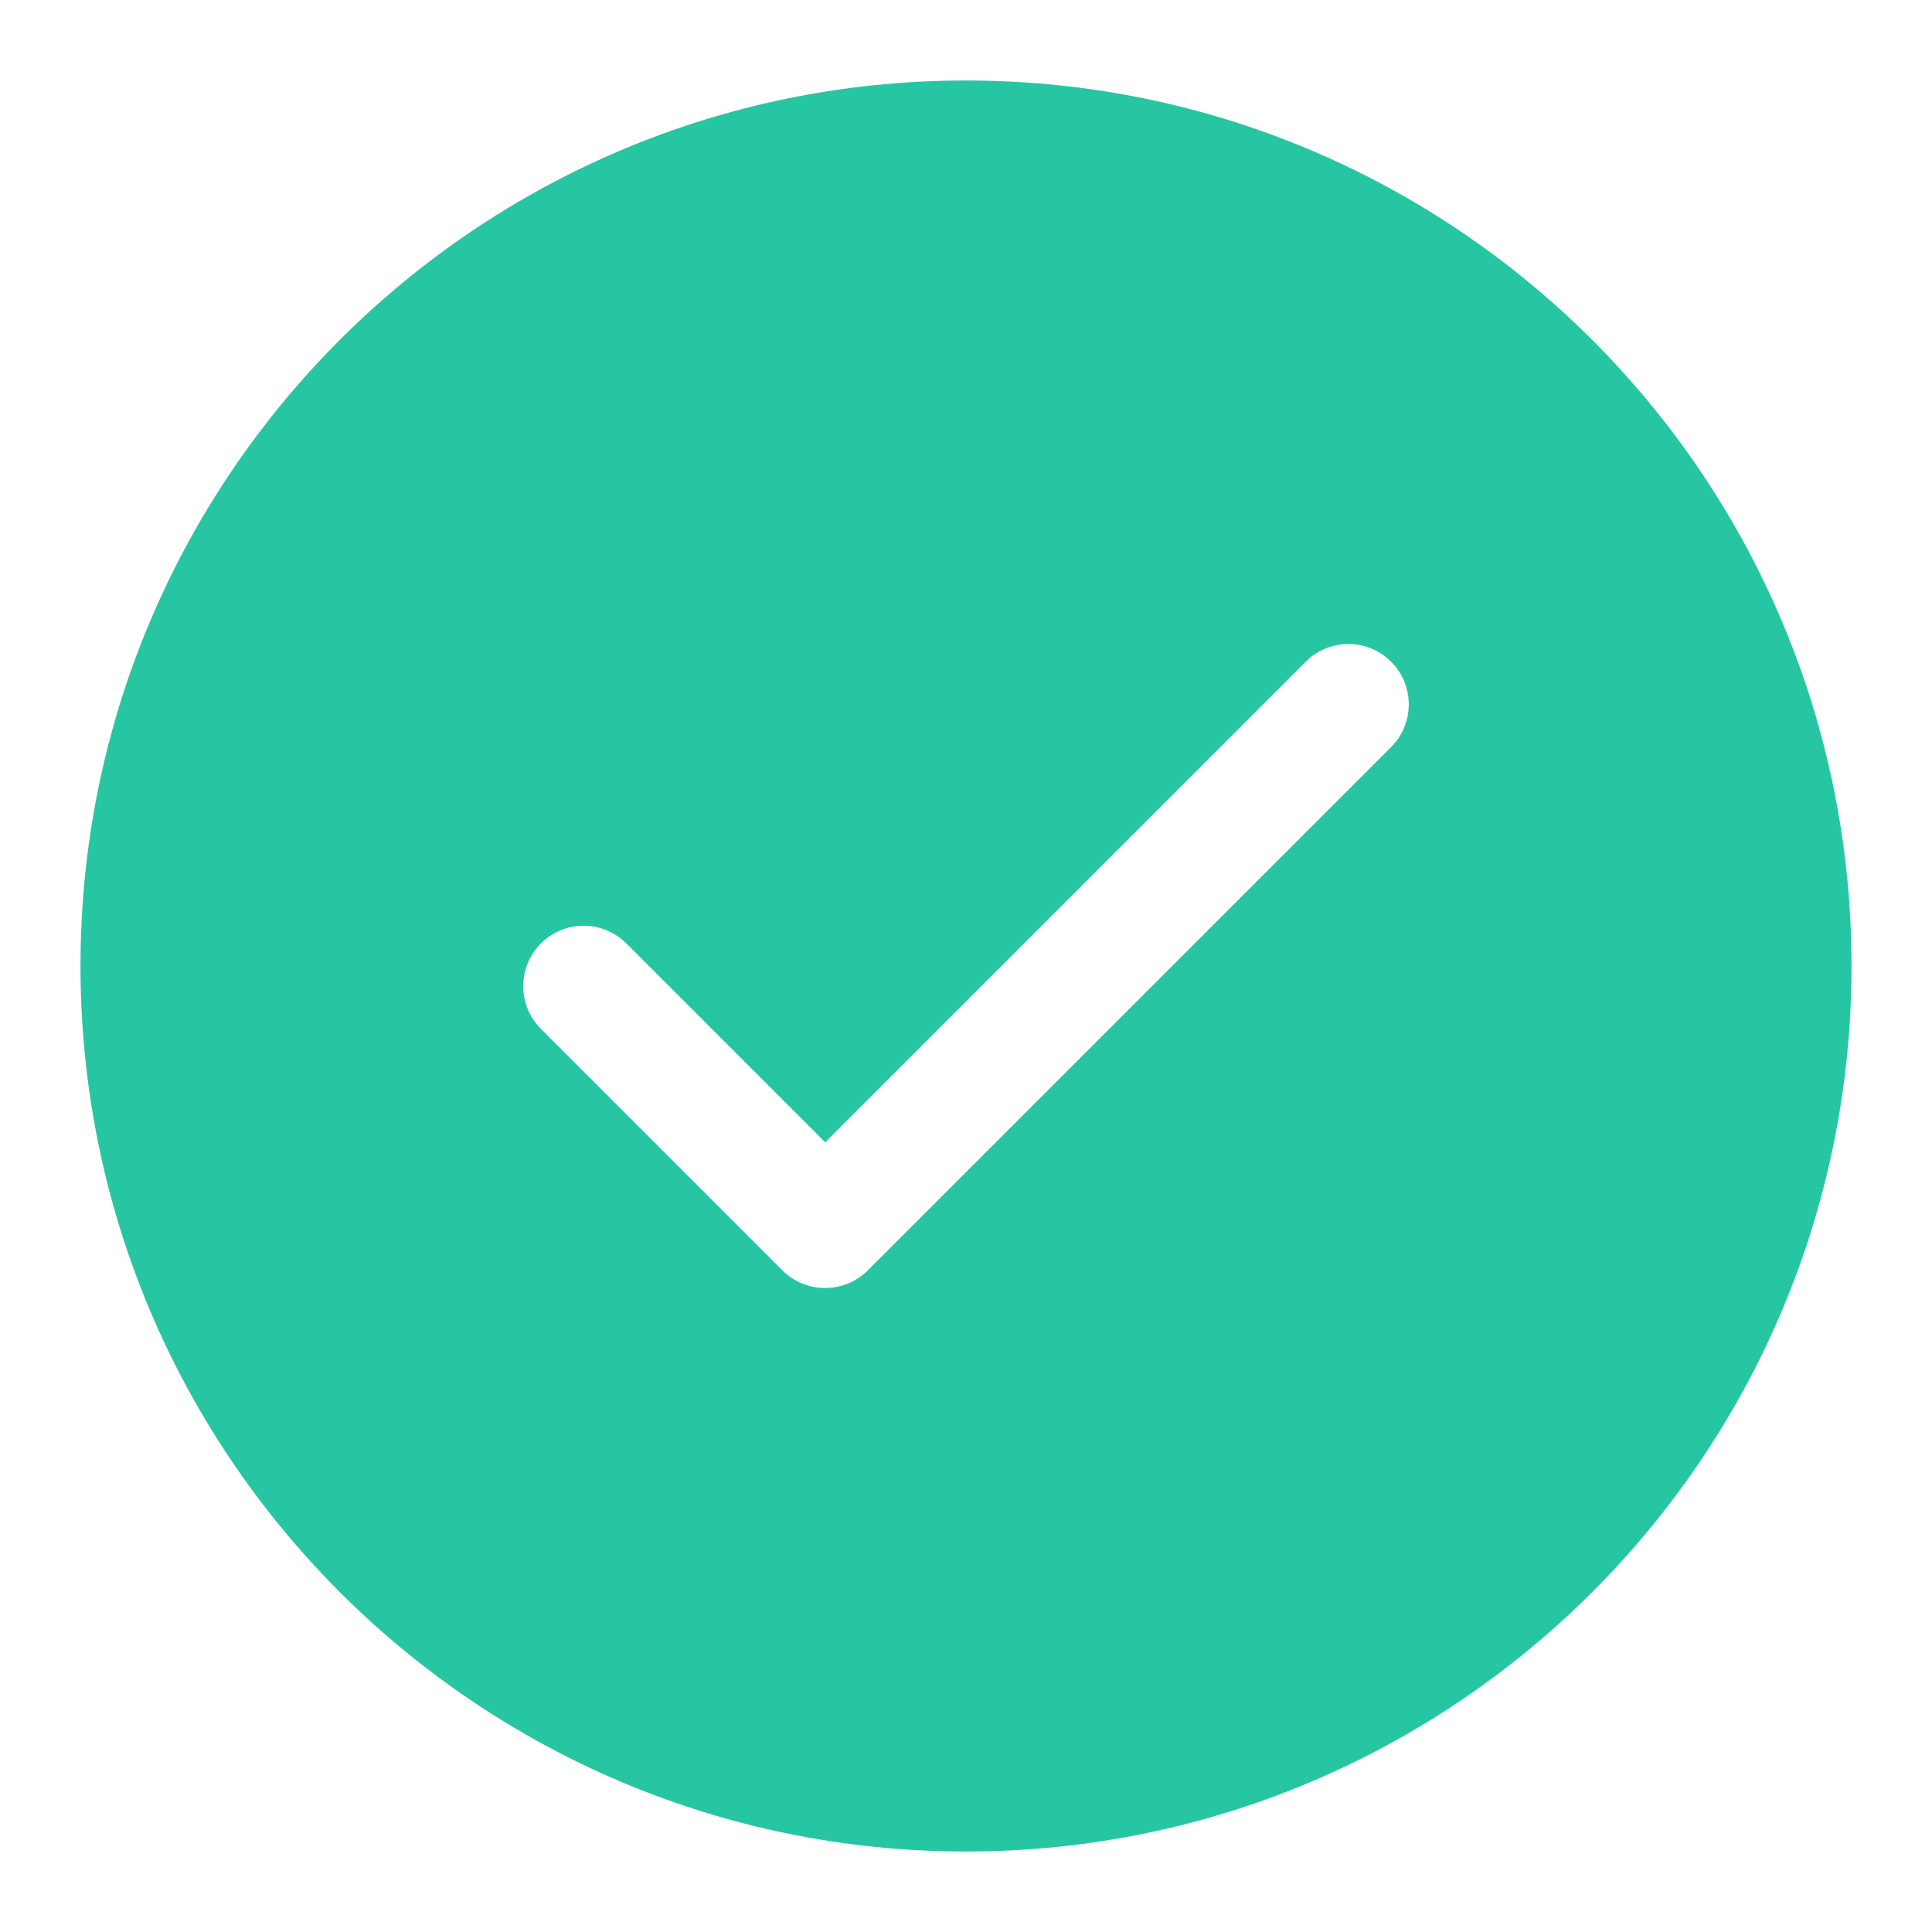
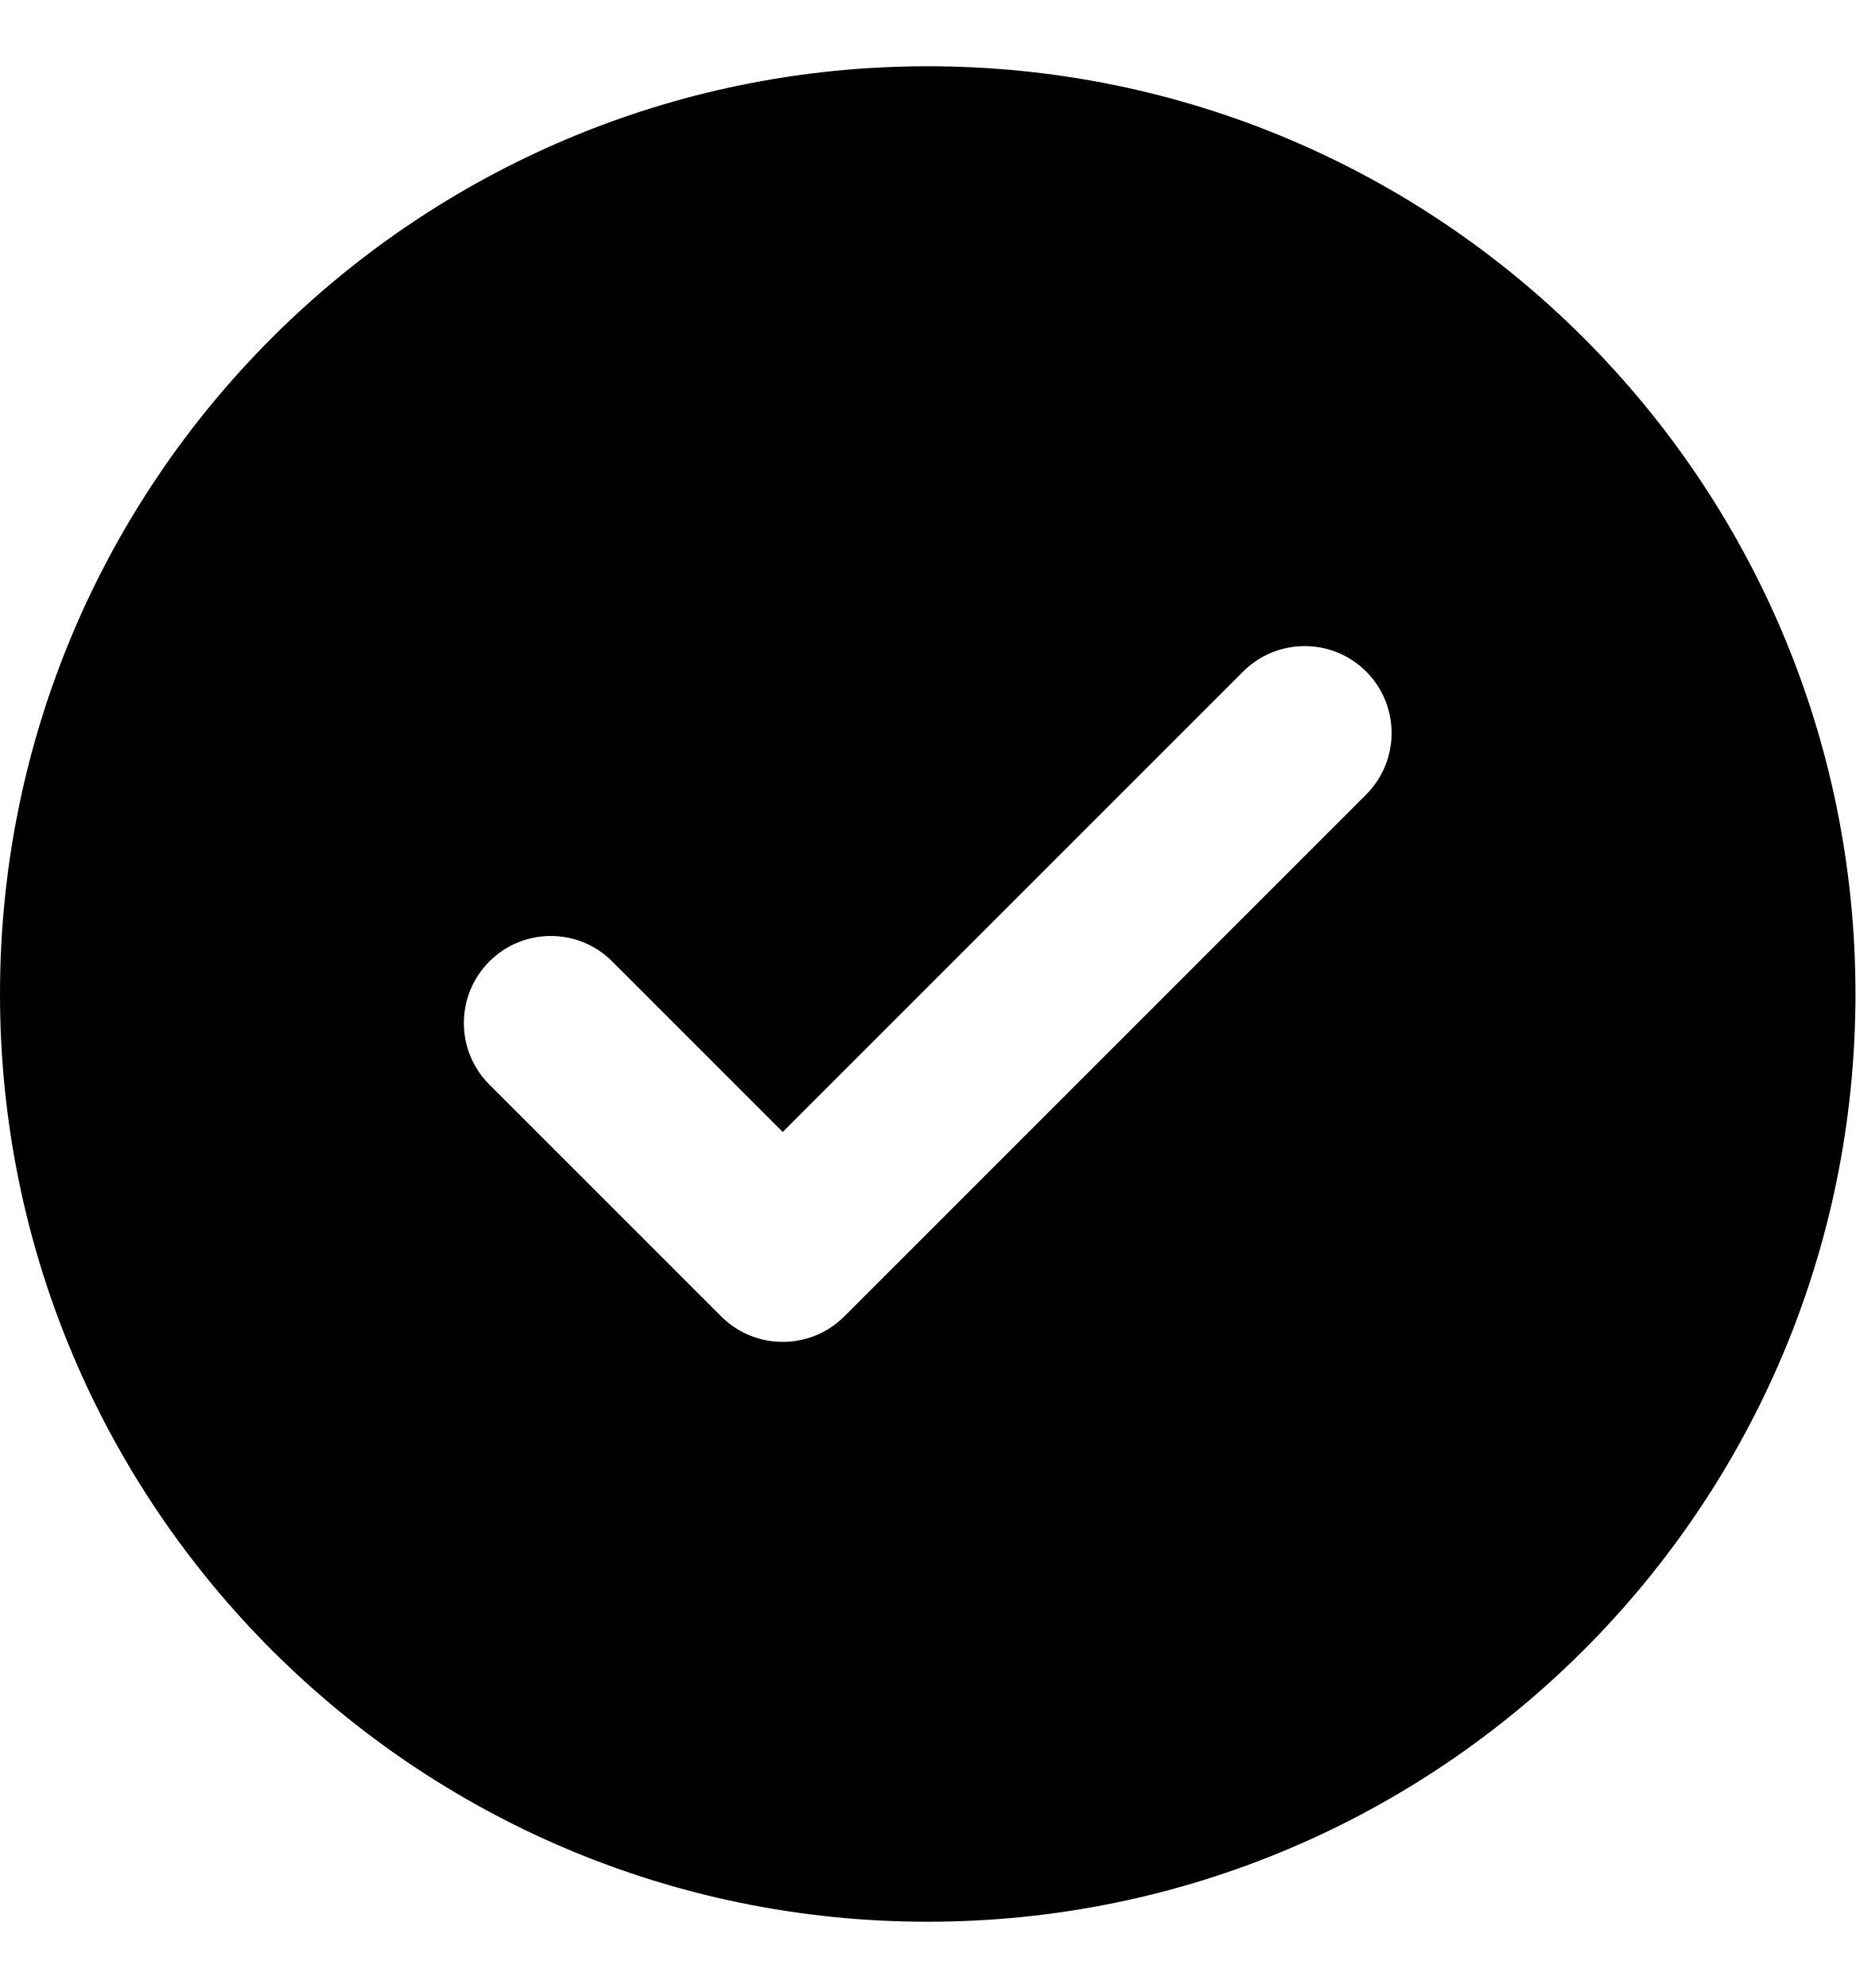
- <svg xmlns="http://www.w3.org/2000/svg" width="44" height="44" viewBox="0 0 44 44" fill="none">
-   <path fill-rule="evenodd" clip-rule="evenodd" d="M1.833 22C1.833 10.862 10.862 1.833 22 1.833C33.138 1.833 42.167 10.862 42.167 22C42.167 33.138 33.138 42.167 22 42.167C10.862 42.167 1.833 33.138 1.833 22ZM31.681 17.014C32.218 16.477 32.218 15.606 31.681 15.069C31.144 14.532 30.273 14.532 29.736 15.069L18.792 26.014L14.264 21.486C13.727 20.949 12.856 20.949 12.319 21.486C11.782 22.023 11.782 22.894 12.319 23.431L17.819 28.931C18.356 29.468 19.227 29.468 19.764 28.931L31.681 17.014Z" fill="#27C6A2" />
+ <svg xmlns="http://www.w3.org/2000/svg" width="14" height="15" viewBox="0 0 14 15">
+   <path fill-rule="evenodd" clip-rule="evenodd" d="M7 14.5C10.866 14.5 14 11.366 14 7.5C14 3.634 10.866 0.5 7 0.5C3.134 0.5 0 3.634 0 7.5C0 11.366 3.134 14.5 7 14.5ZM10.308 5.995C10.564 5.739 10.564 5.323 10.308 5.067C10.052 4.811 9.636 4.811 9.38 5.067L5.906 8.541L4.62 7.255C4.364 6.998 3.948 6.998 3.692 7.255C3.436 7.511 3.436 7.927 3.692 8.183L5.442 9.933C5.698 10.189 6.114 10.189 6.37 9.933L10.308 5.995Z" />
</svg>
